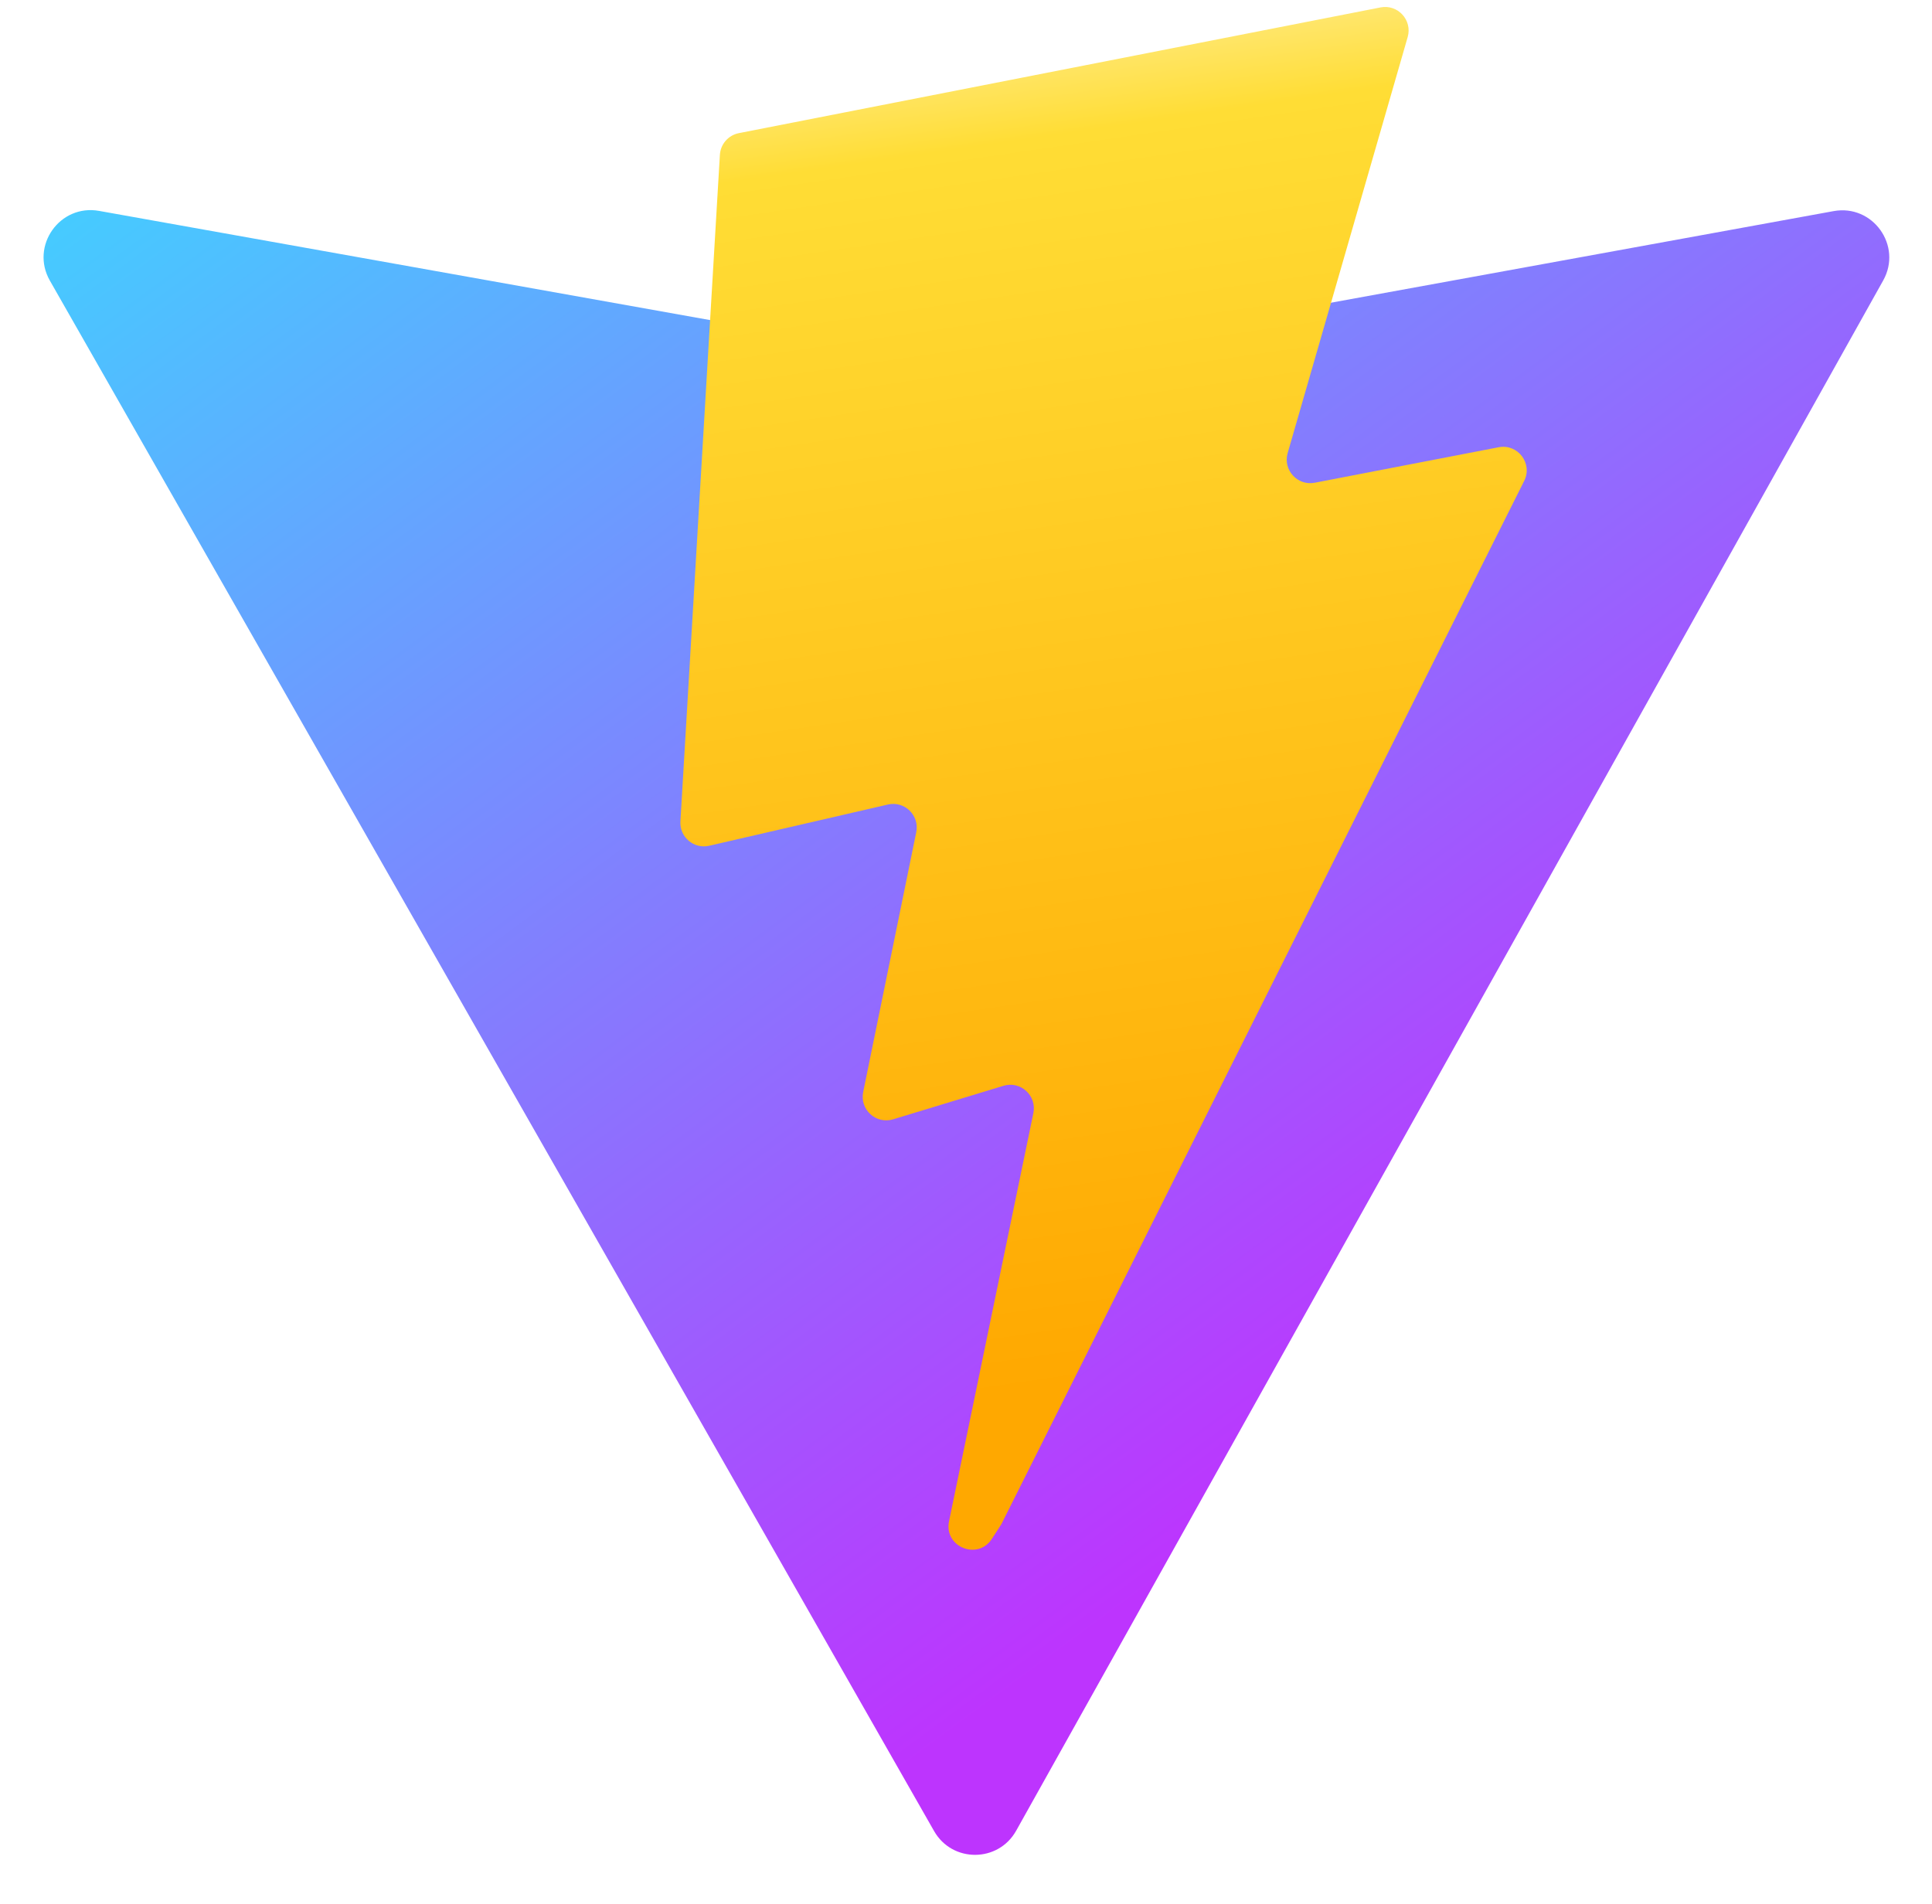
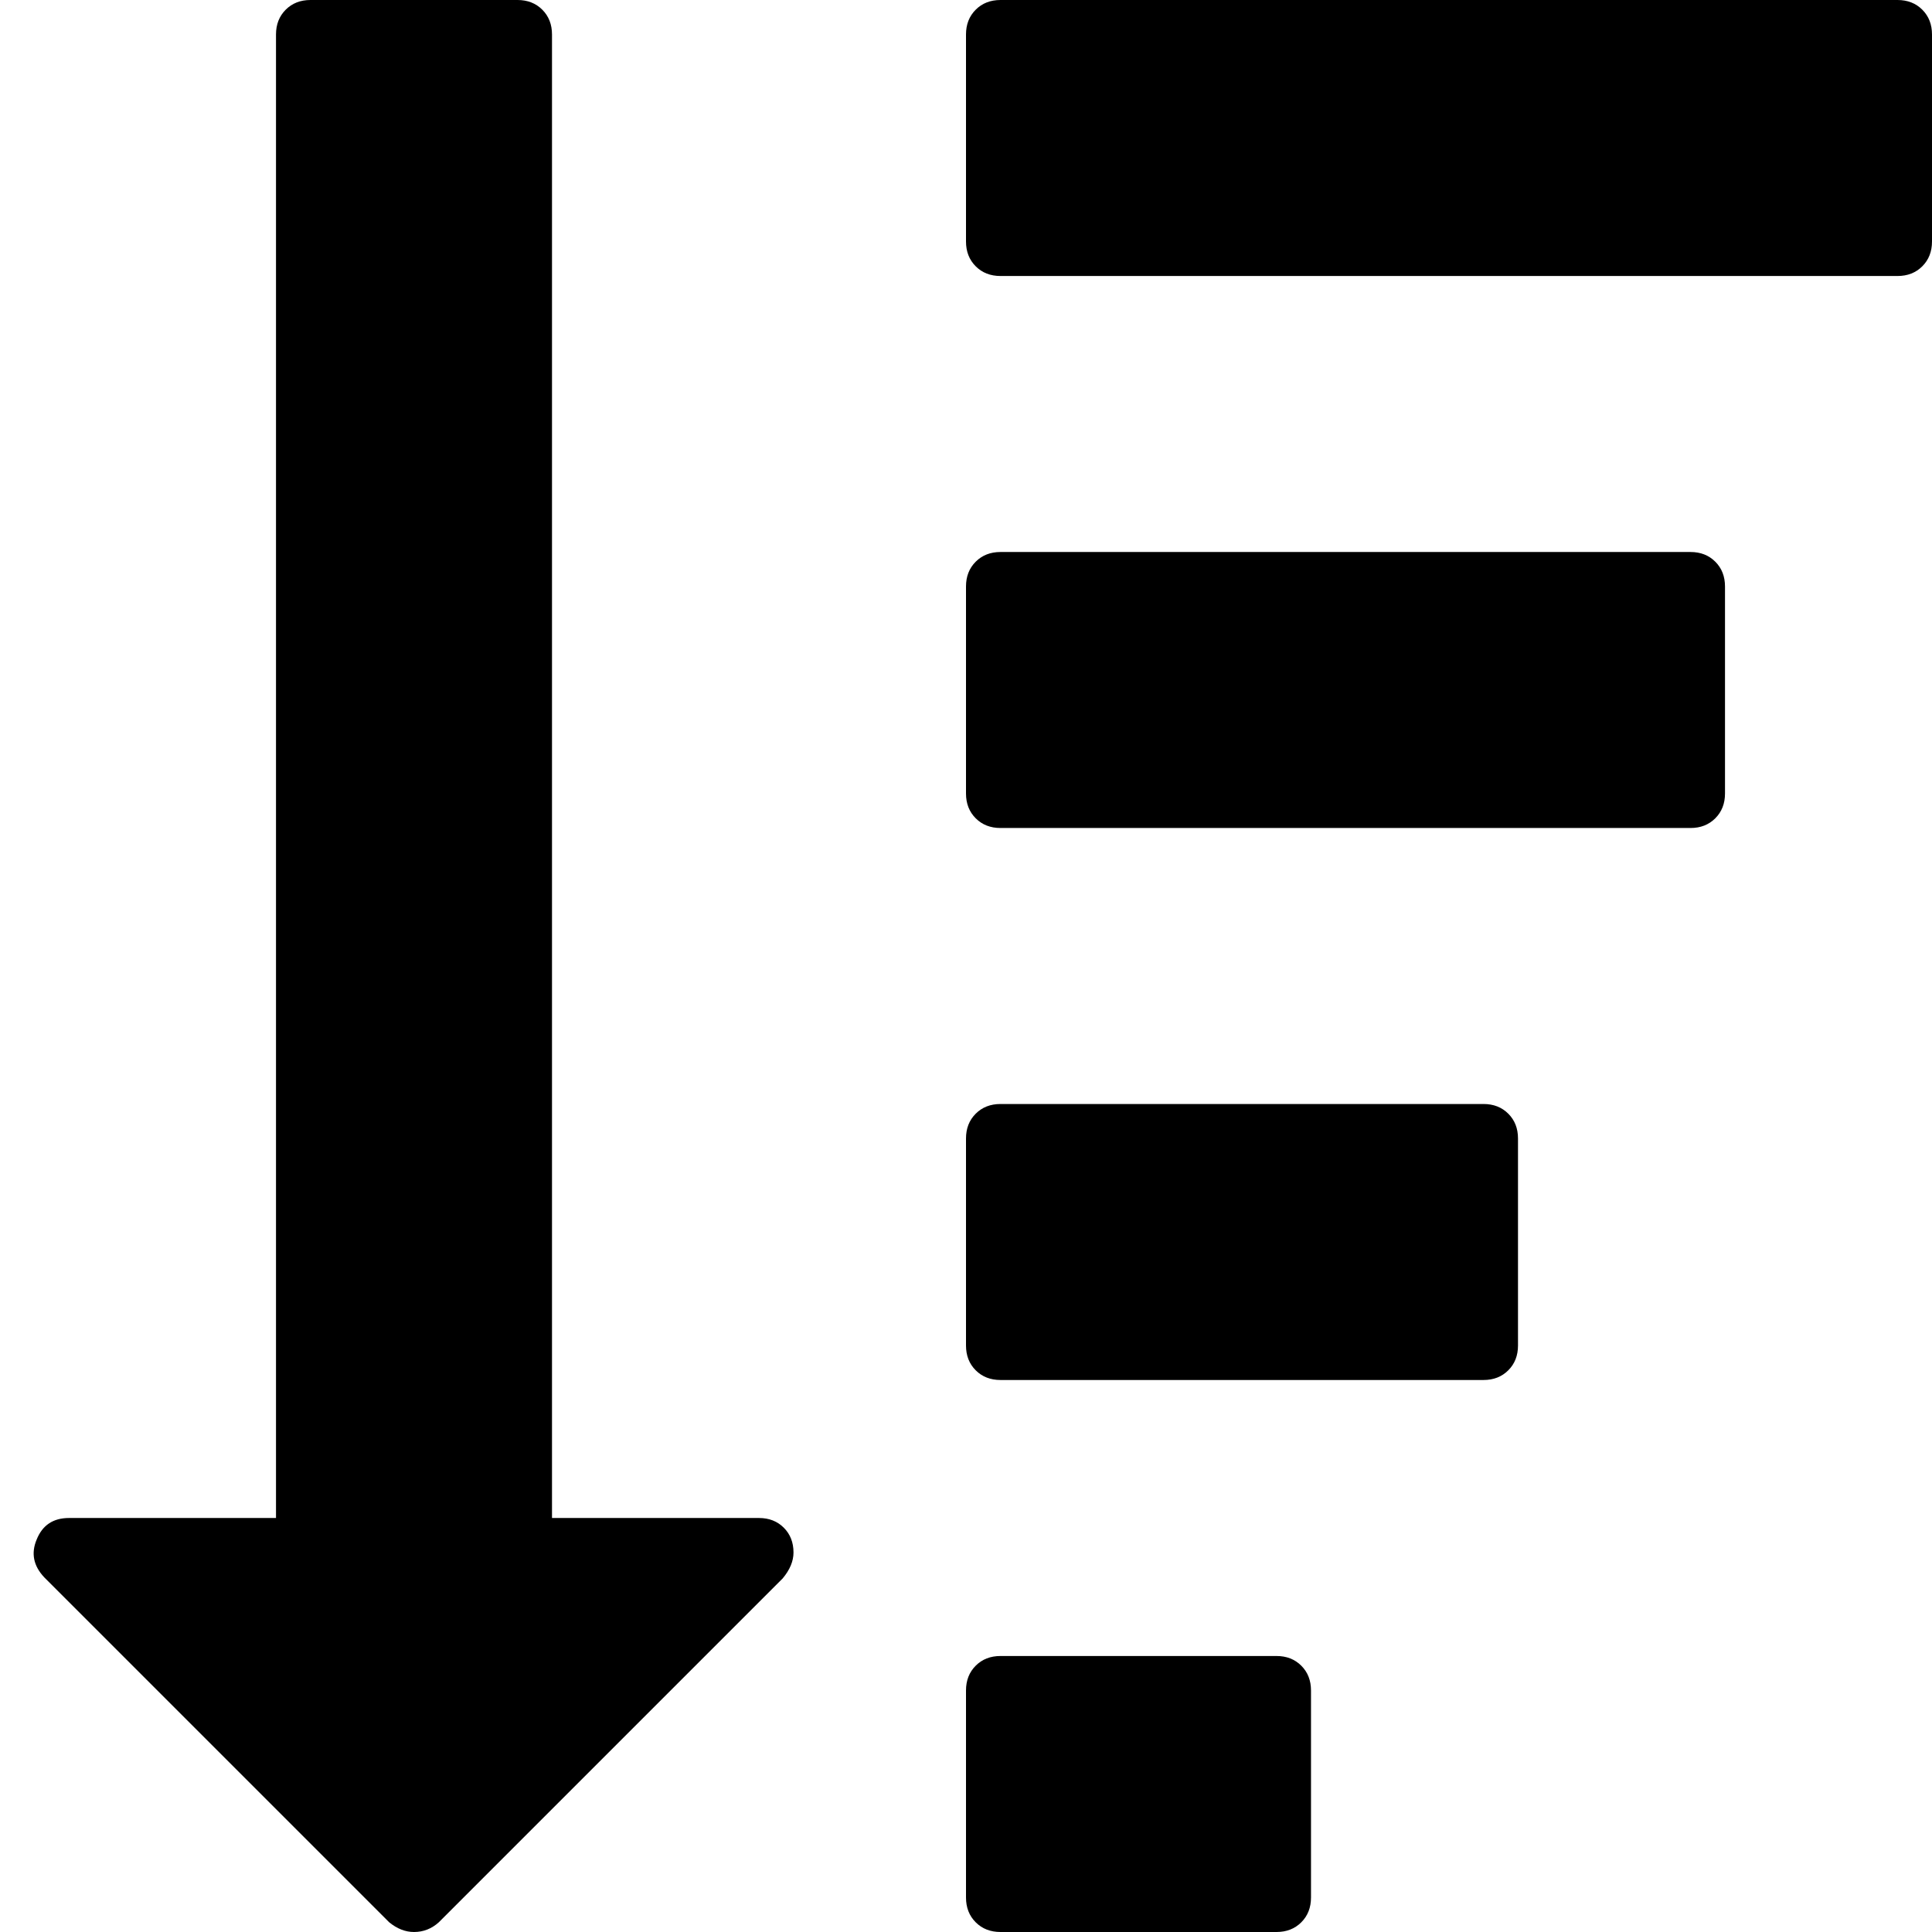
- <svg xmlns="http://www.w3.org/2000/svg" width="410" height="404" viewBox="0 0 410 404" fill="none">
-   <path d="M399.641 59.525L215.643 388.545C211.844 395.338 202.084 395.378 198.228 388.618L10.582 59.556C6.381 52.19 12.68 43.267 21.028 44.759L205.223 77.682C206.398 77.892 207.601 77.89 208.776 77.676L389.119 44.806C397.439 43.289 403.768 52.143 399.641 59.525Z" fill="url(#paint0_linear)" />
-   <path d="M292.965 1.574L156.801 28.255C154.563 28.694 152.906 30.59 152.771 32.866L144.395 174.33C144.198 177.662 147.258 180.248 150.51 179.498L188.42 170.749C191.967 169.931 195.172 173.055 194.443 176.622L183.18 231.775C182.422 235.487 185.907 238.661 189.532 237.56L212.947 230.446C216.577 229.344 220.065 232.527 219.297 236.242L201.398 322.875C200.278 328.294 207.486 331.249 210.492 326.603L212.5 323.5L323.454 102.072C325.312 98.365 322.108 94.137 318.036 94.923L279.014 102.454C275.347 103.161 272.227 99.746 273.262 96.158L298.731 7.867C299.767 4.273 296.636 0.855 292.965 1.574Z" fill="url(#paint1_linear)" />
-   <defs>
-     <linearGradient id="paint0_linear" x1="6" y1="33" x2="235" y2="344" gradientUnits="userSpaceOnUse">
-       <stop stop-color="#41D1FF" />
-       <stop offset="1" stop-color="#BD34FE" />
-     </linearGradient>
-     <linearGradient id="paint1_linear" x1="194.651" y1="8.818" x2="236.076" y2="292.989" gradientUnits="userSpaceOnUse">
-       <stop stop-color="#FFEA83" />
-       <stop offset="0.083" stop-color="#FFDD35" />
-       <stop offset="1" stop-color="#FFA800" />
-     </linearGradient>
-   </defs>
+ <svg xmlns="http://www.w3.org/2000/svg" height="1792" viewBox="0 0 1792 1792" width="1792">
+   <path d="M1216 1568v192q0 14-9 23t-23 9h-256q-14 0-23-9t-9-23v-192q0-14 9-23t23-9h256q14 0 23 9t9 23zm-480-128q0 12-10 24l-319 319q-10 9-23 9-12 0-23-9l-320-320q-15-16-7-35 8-20 30-20h192v-1376q0-14 9-23t23-9h192q14 0 23 9t9 23v1376h192q14 0 23 9t9 23zm672-384v192q0 14-9 23t-23 9h-448q-14 0-23-9t-9-23v-192q0-14 9-23t23-9h448q14 0 23 9t9 23zm192-512v192q0 14-9 23t-23 9h-640q-14 0-23-9t-9-23v-192q0-14 9-23t23-9h640q14 0 23 9t9 23zm192-512v192q0 14-9 23t-23 9h-832q-14 0-23-9t-9-23v-192q0-14 9-23t23-9h832q14 0 23 9t9 23z" />
</svg>
